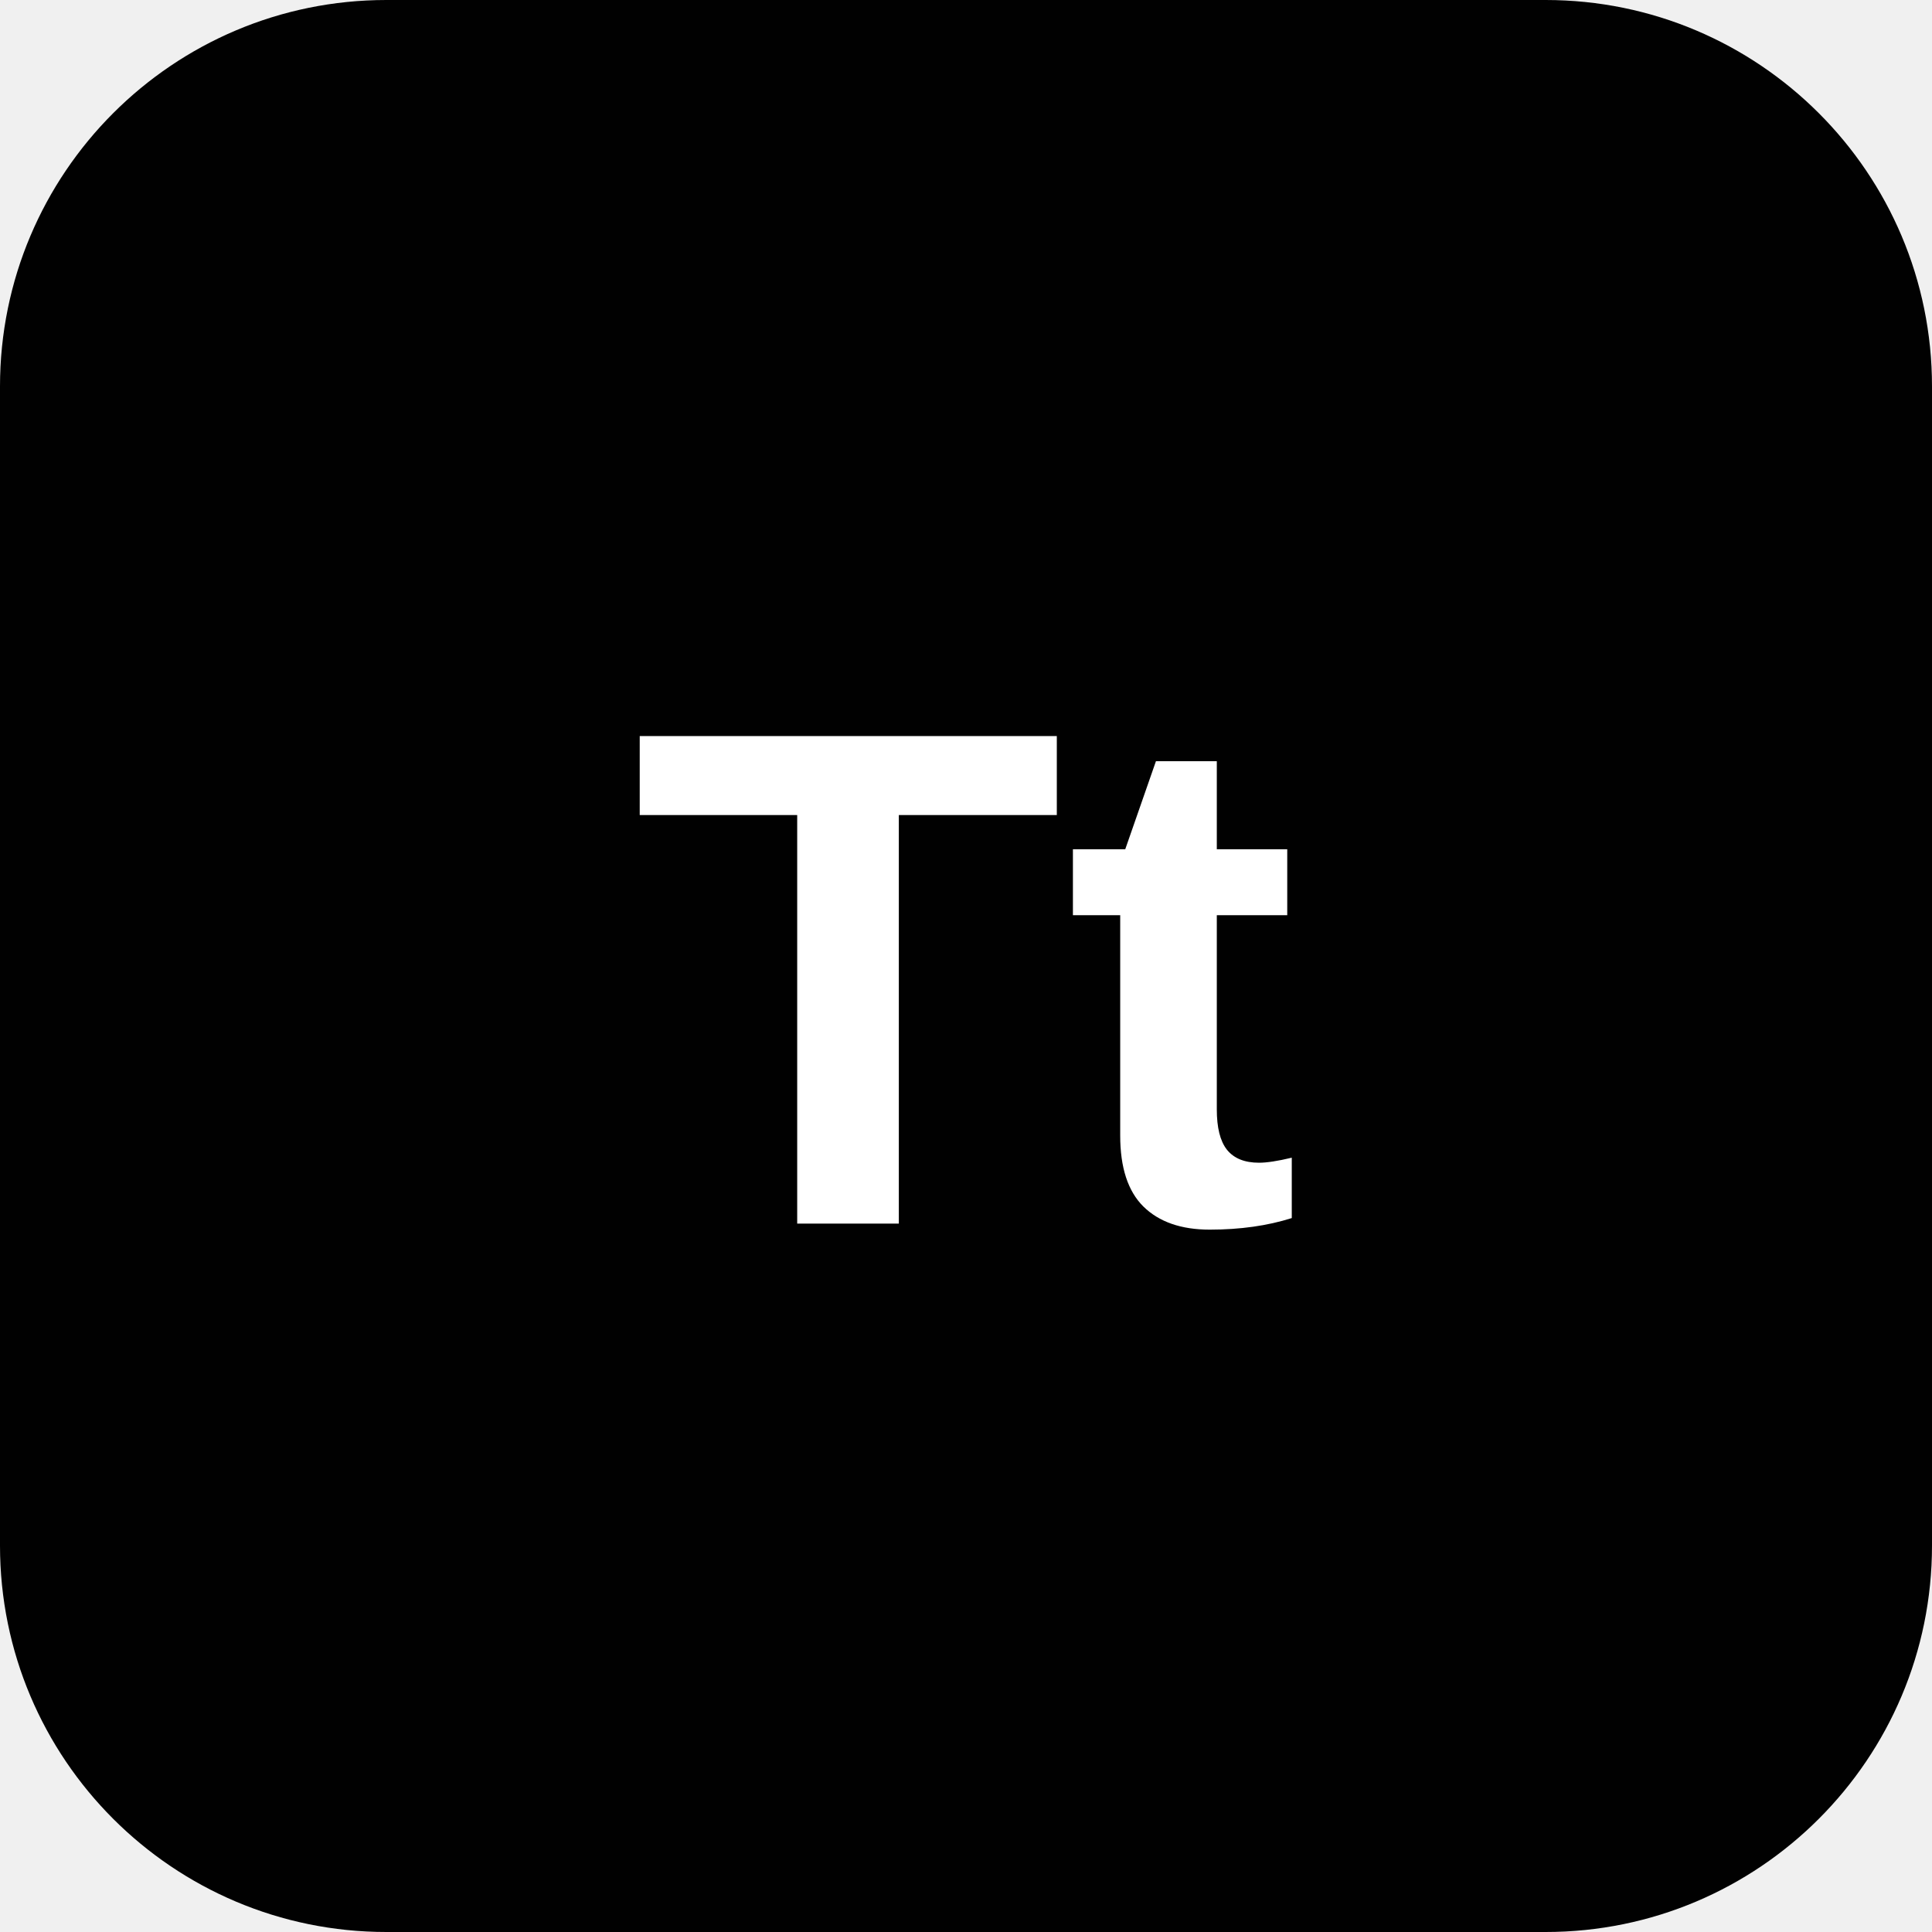
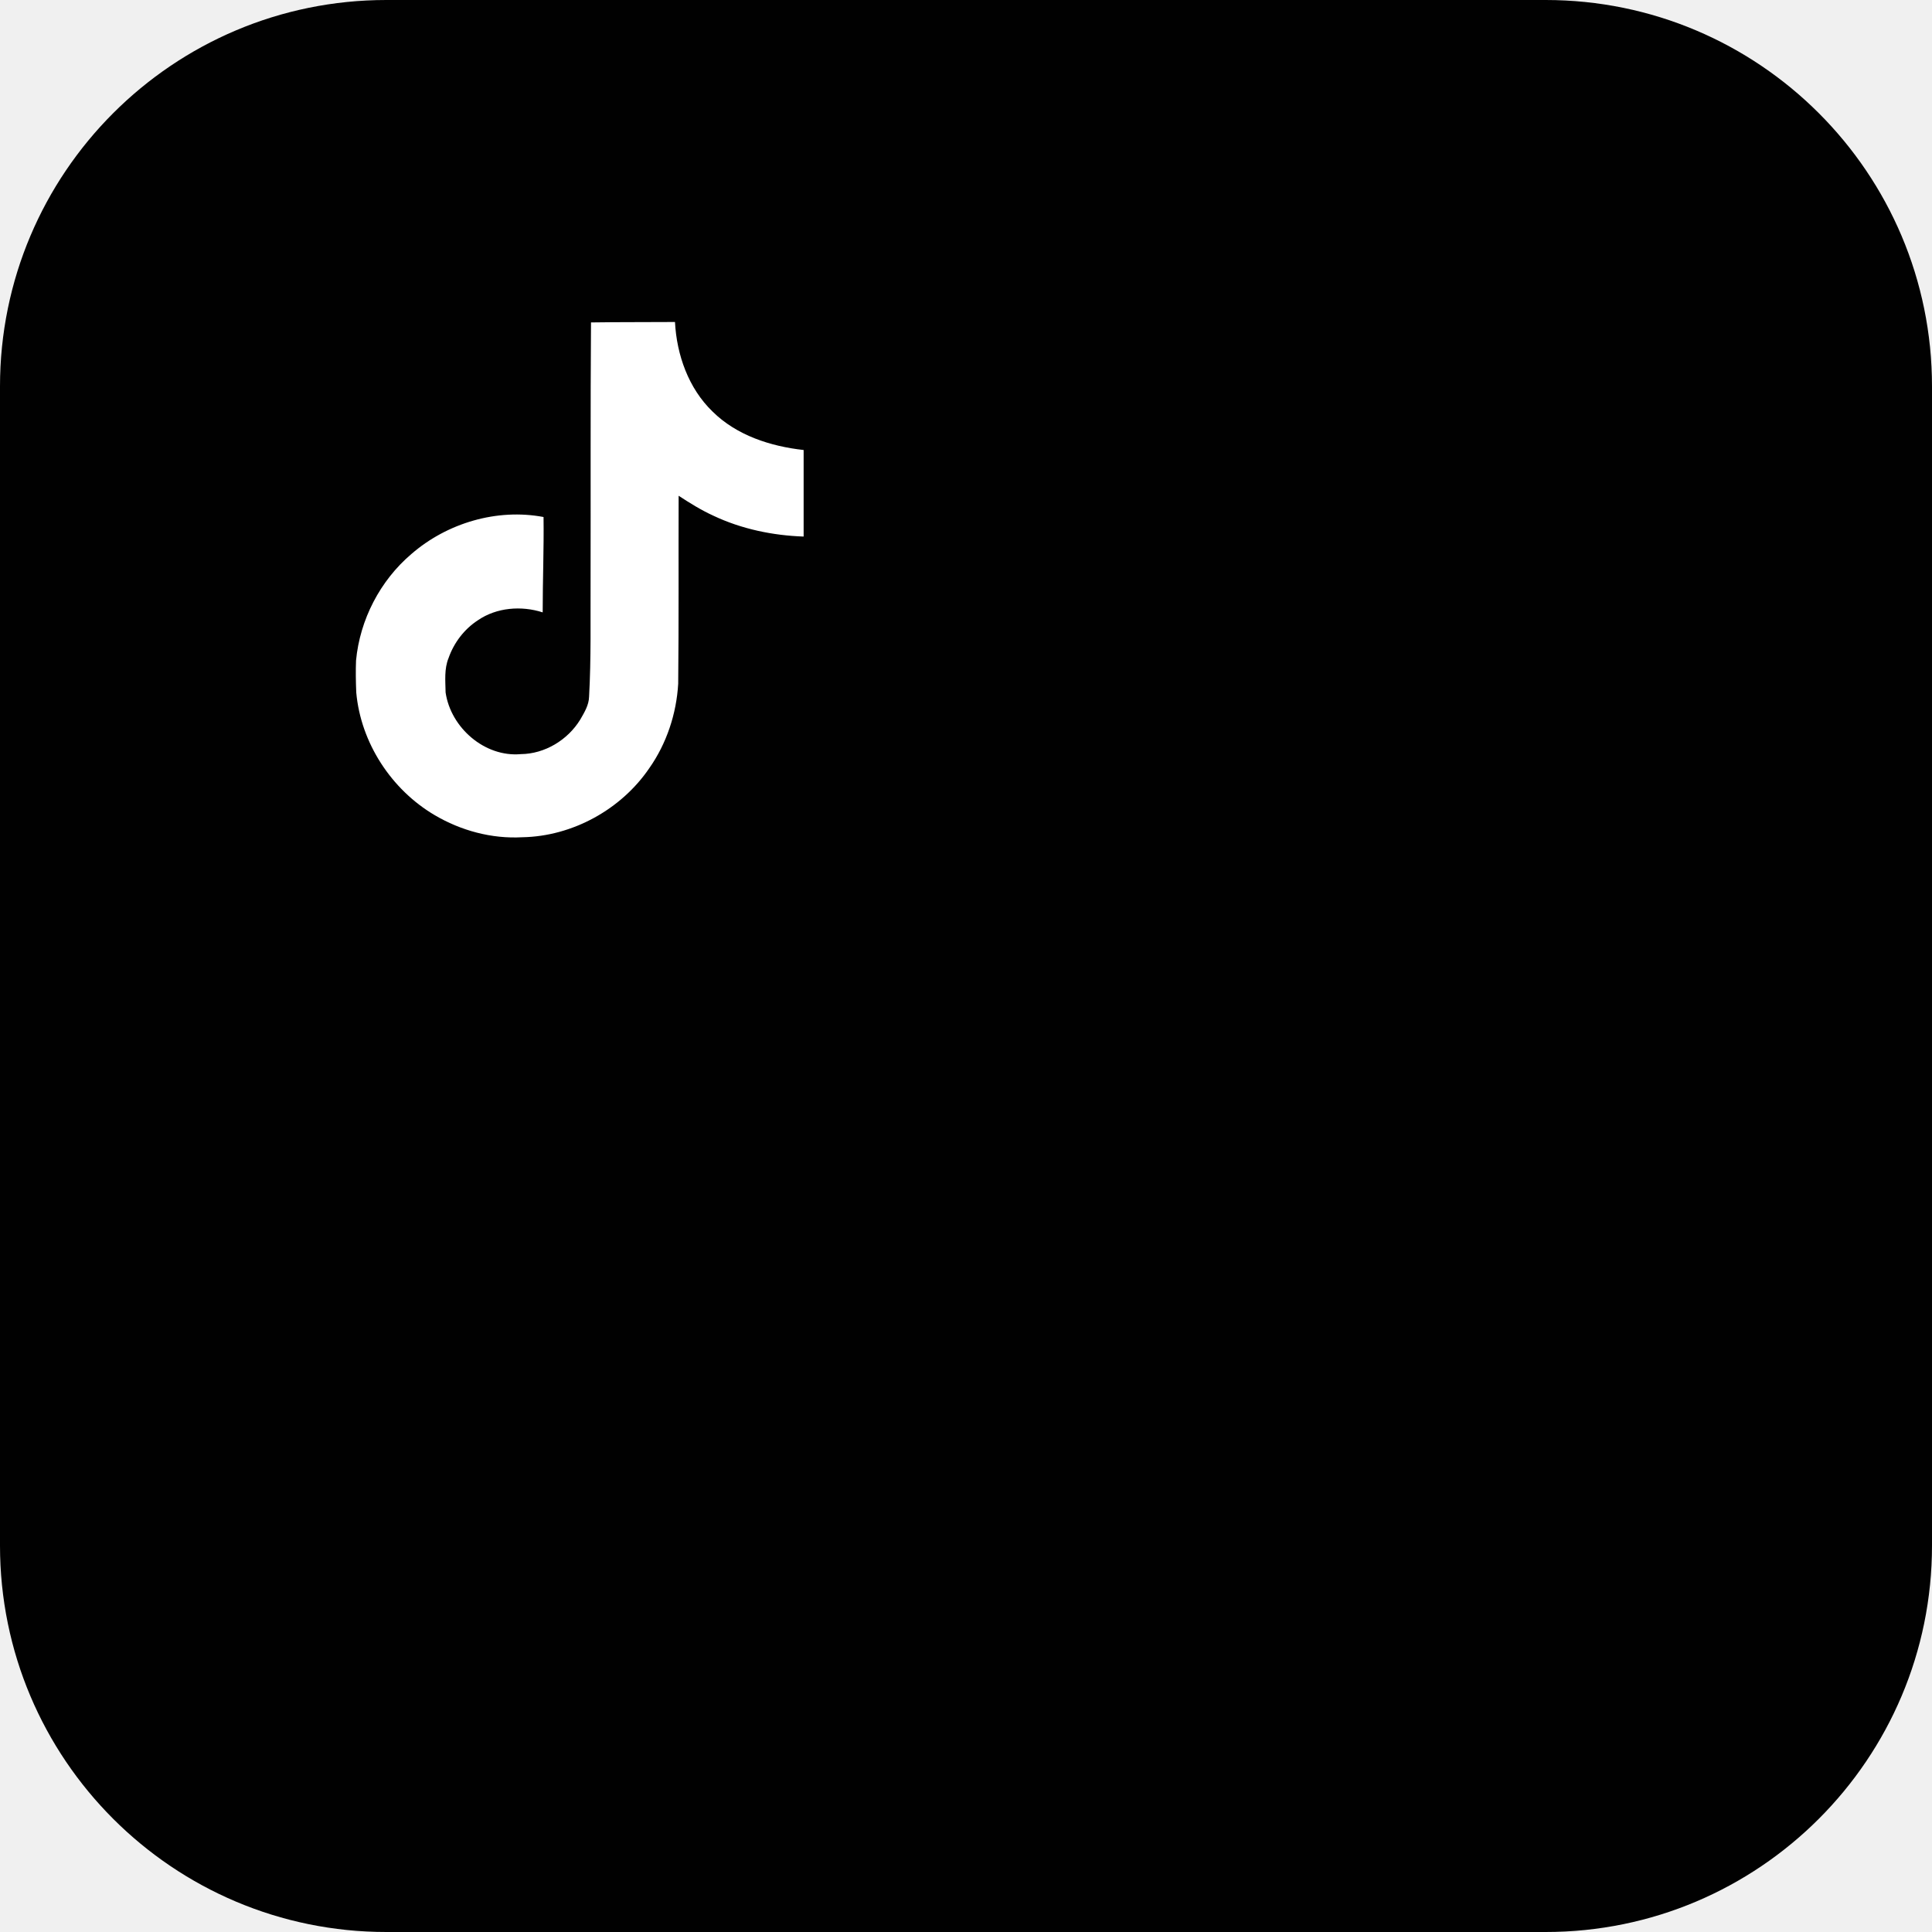
<svg xmlns="http://www.w3.org/2000/svg" viewBox="0 0 60 60">
  <rect width="60" height="60" rx="12" fill="#010101" />
-   <text x="30" y="38" font-family="Arial,sans-serif" font-weight="bold" font-size="22" fill="#ffffff" text-anchor="middle">Tt</text>
+   <g transform="translate(10,10) scale(0.667)" fill="#ffffff">
+     <path d="M12.525.02c1.31-.02 2.61-.01 3.91-.02.08 1.53.63 3.09 1.75 4.17 1.12 1.11 2.7 1.62 4.24 1.79v4.03c-1.44-.05-2.89-.35-4.2-.97-.57-.26-1.1-.59-1.62-.93-.01 2.92.01 5.84-.02 8.75-.08 1.4-.54 2.79-1.35 3.94-1.31 1.92-3.58 3.17-5.91 3.21-1.43.08-2.86-.31-4.08-1.03-2.02-1.19-3.44-3.37-3.65-5.71-.02-.5-.03-1-.01-1.49.18-1.9 1.12-3.72 2.58-4.96 1.66-1.44 3.98-2.13 6.15-1.72.02 1.48-.04 2.96-.04 4.44-.99-.32-2.15-.23-3.02.37-.63.41-1.11 1.04-1.36 1.75-.21.51-.15 1.07-.14 1.61.24 1.64 1.82 3.02 3.5 2.87 1.12-.01 2.19-.66 2.77-1.61.19-.33.4-.67.41-1.06.1-1.79.06-3.57.07-5.36.01-4.03-.01-8.05.02-12.07z" />
+   </g>
</svg>
